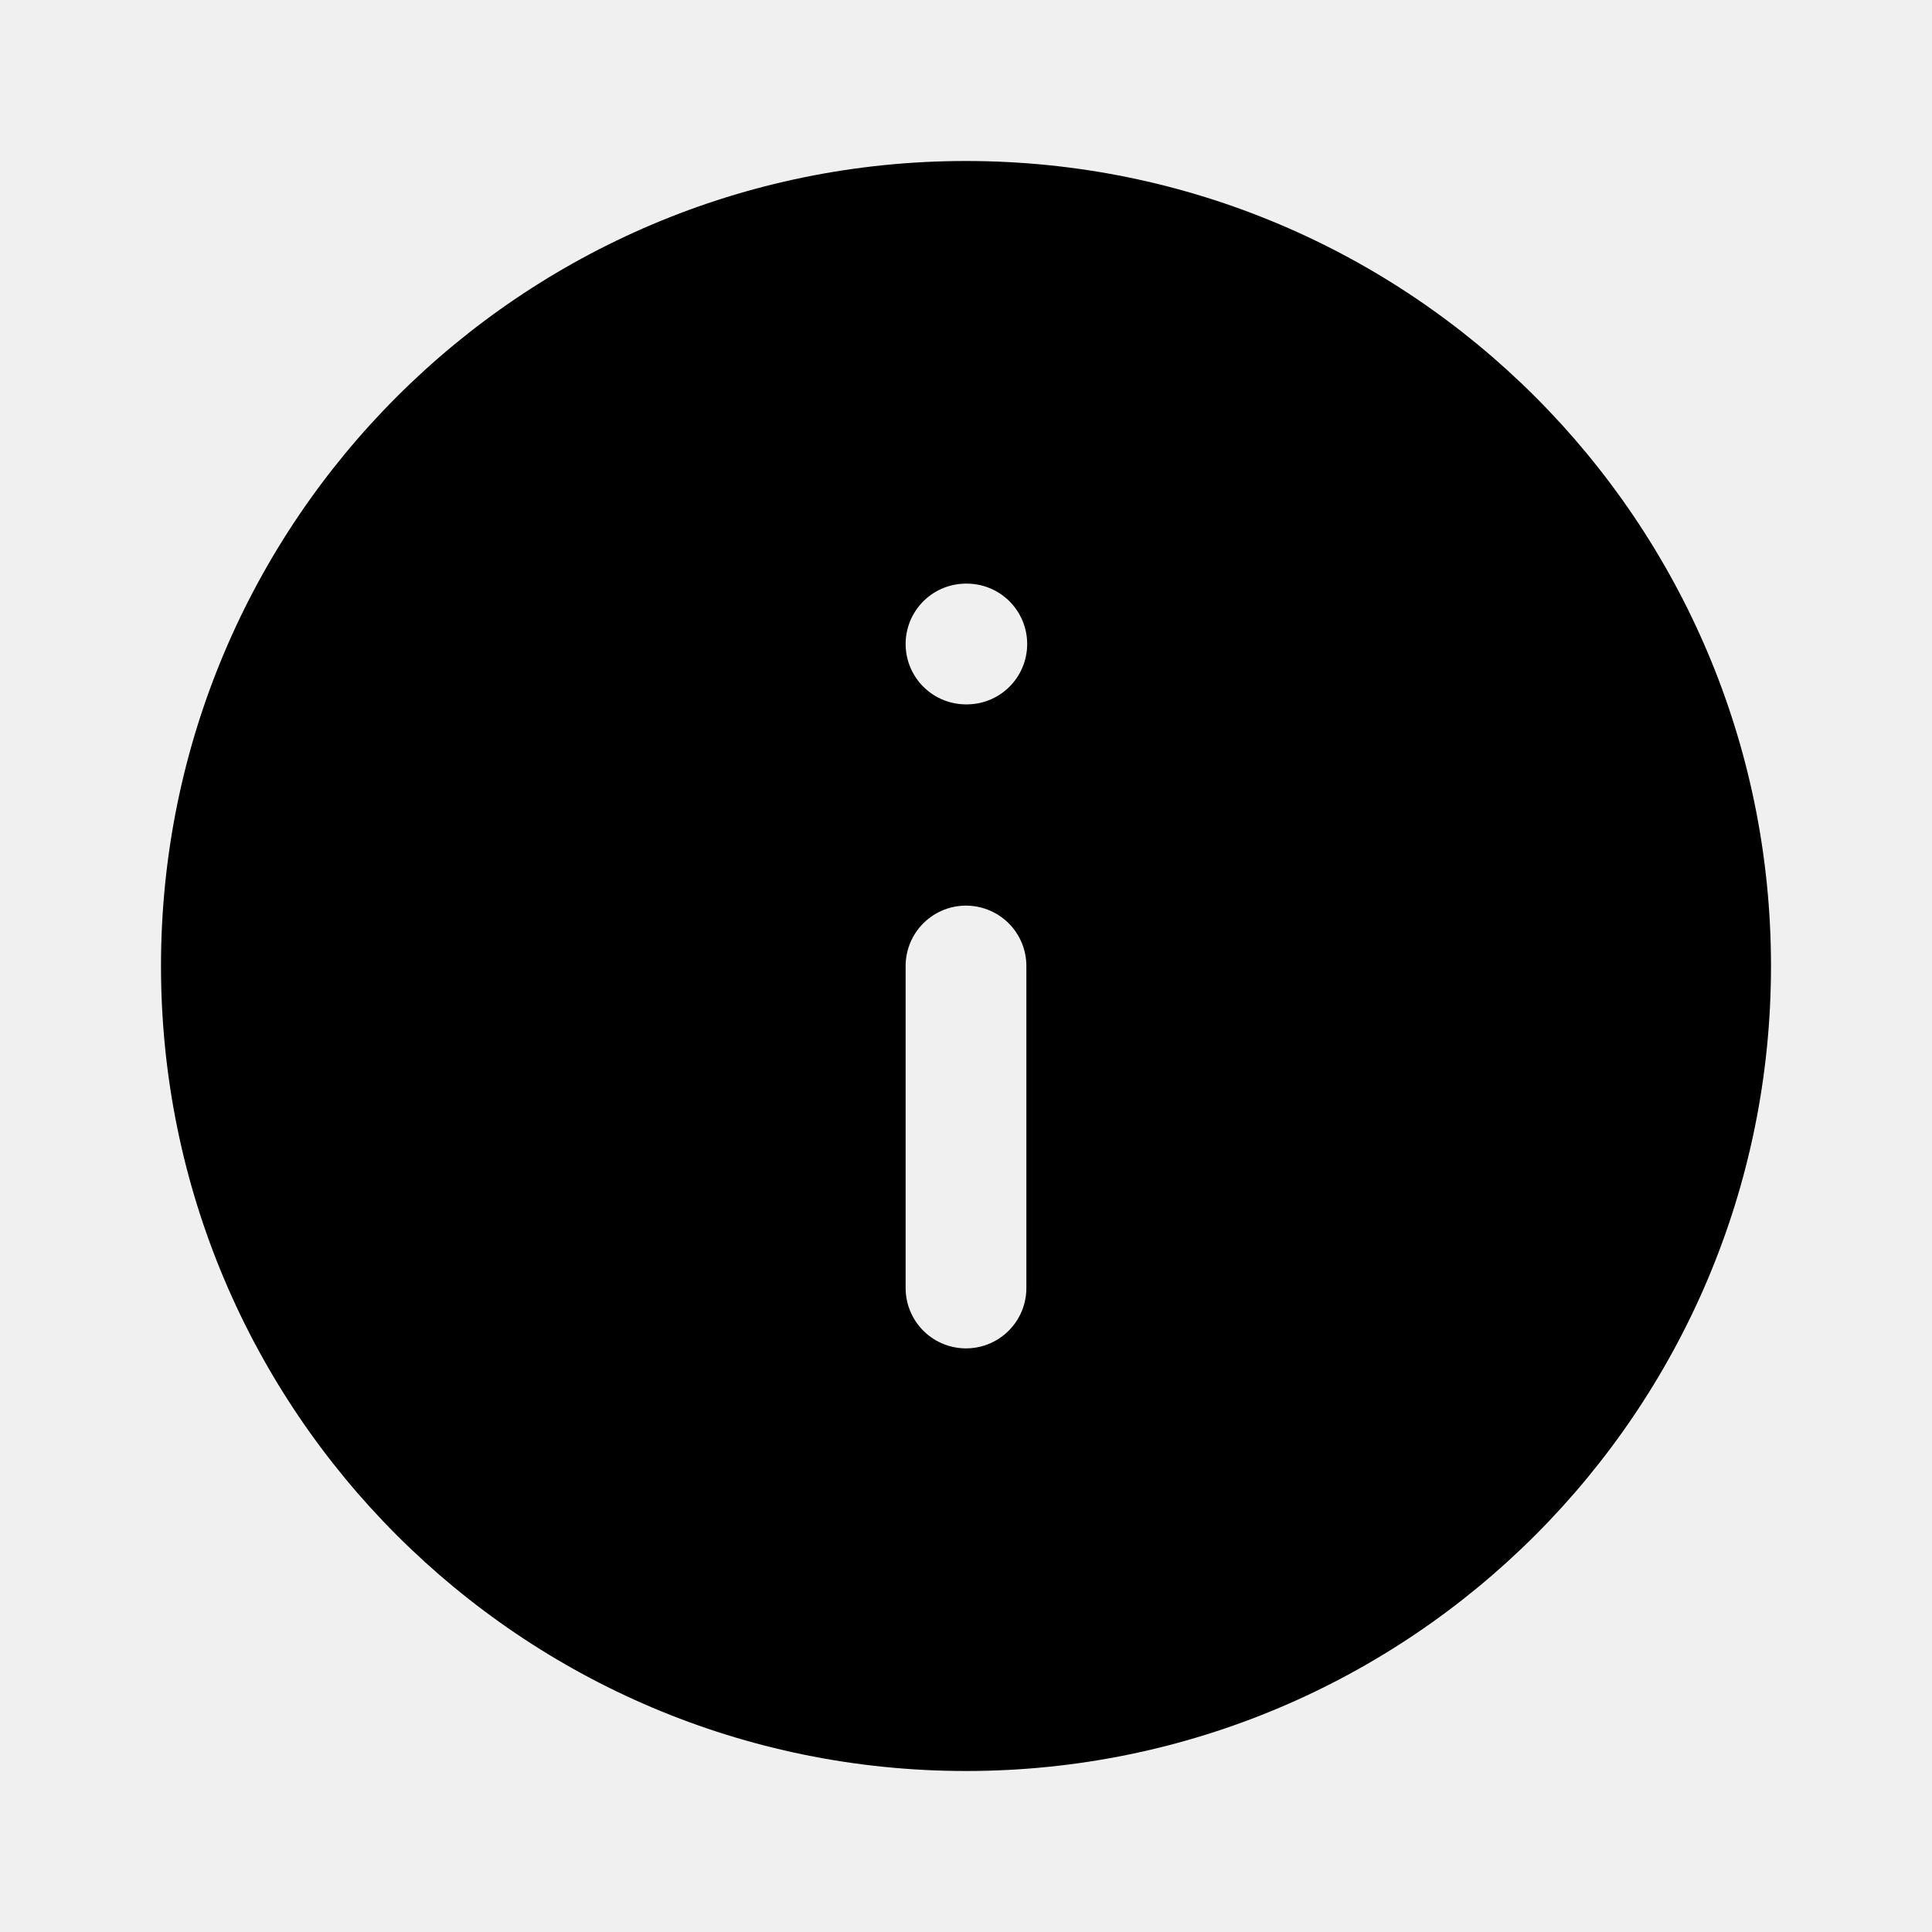
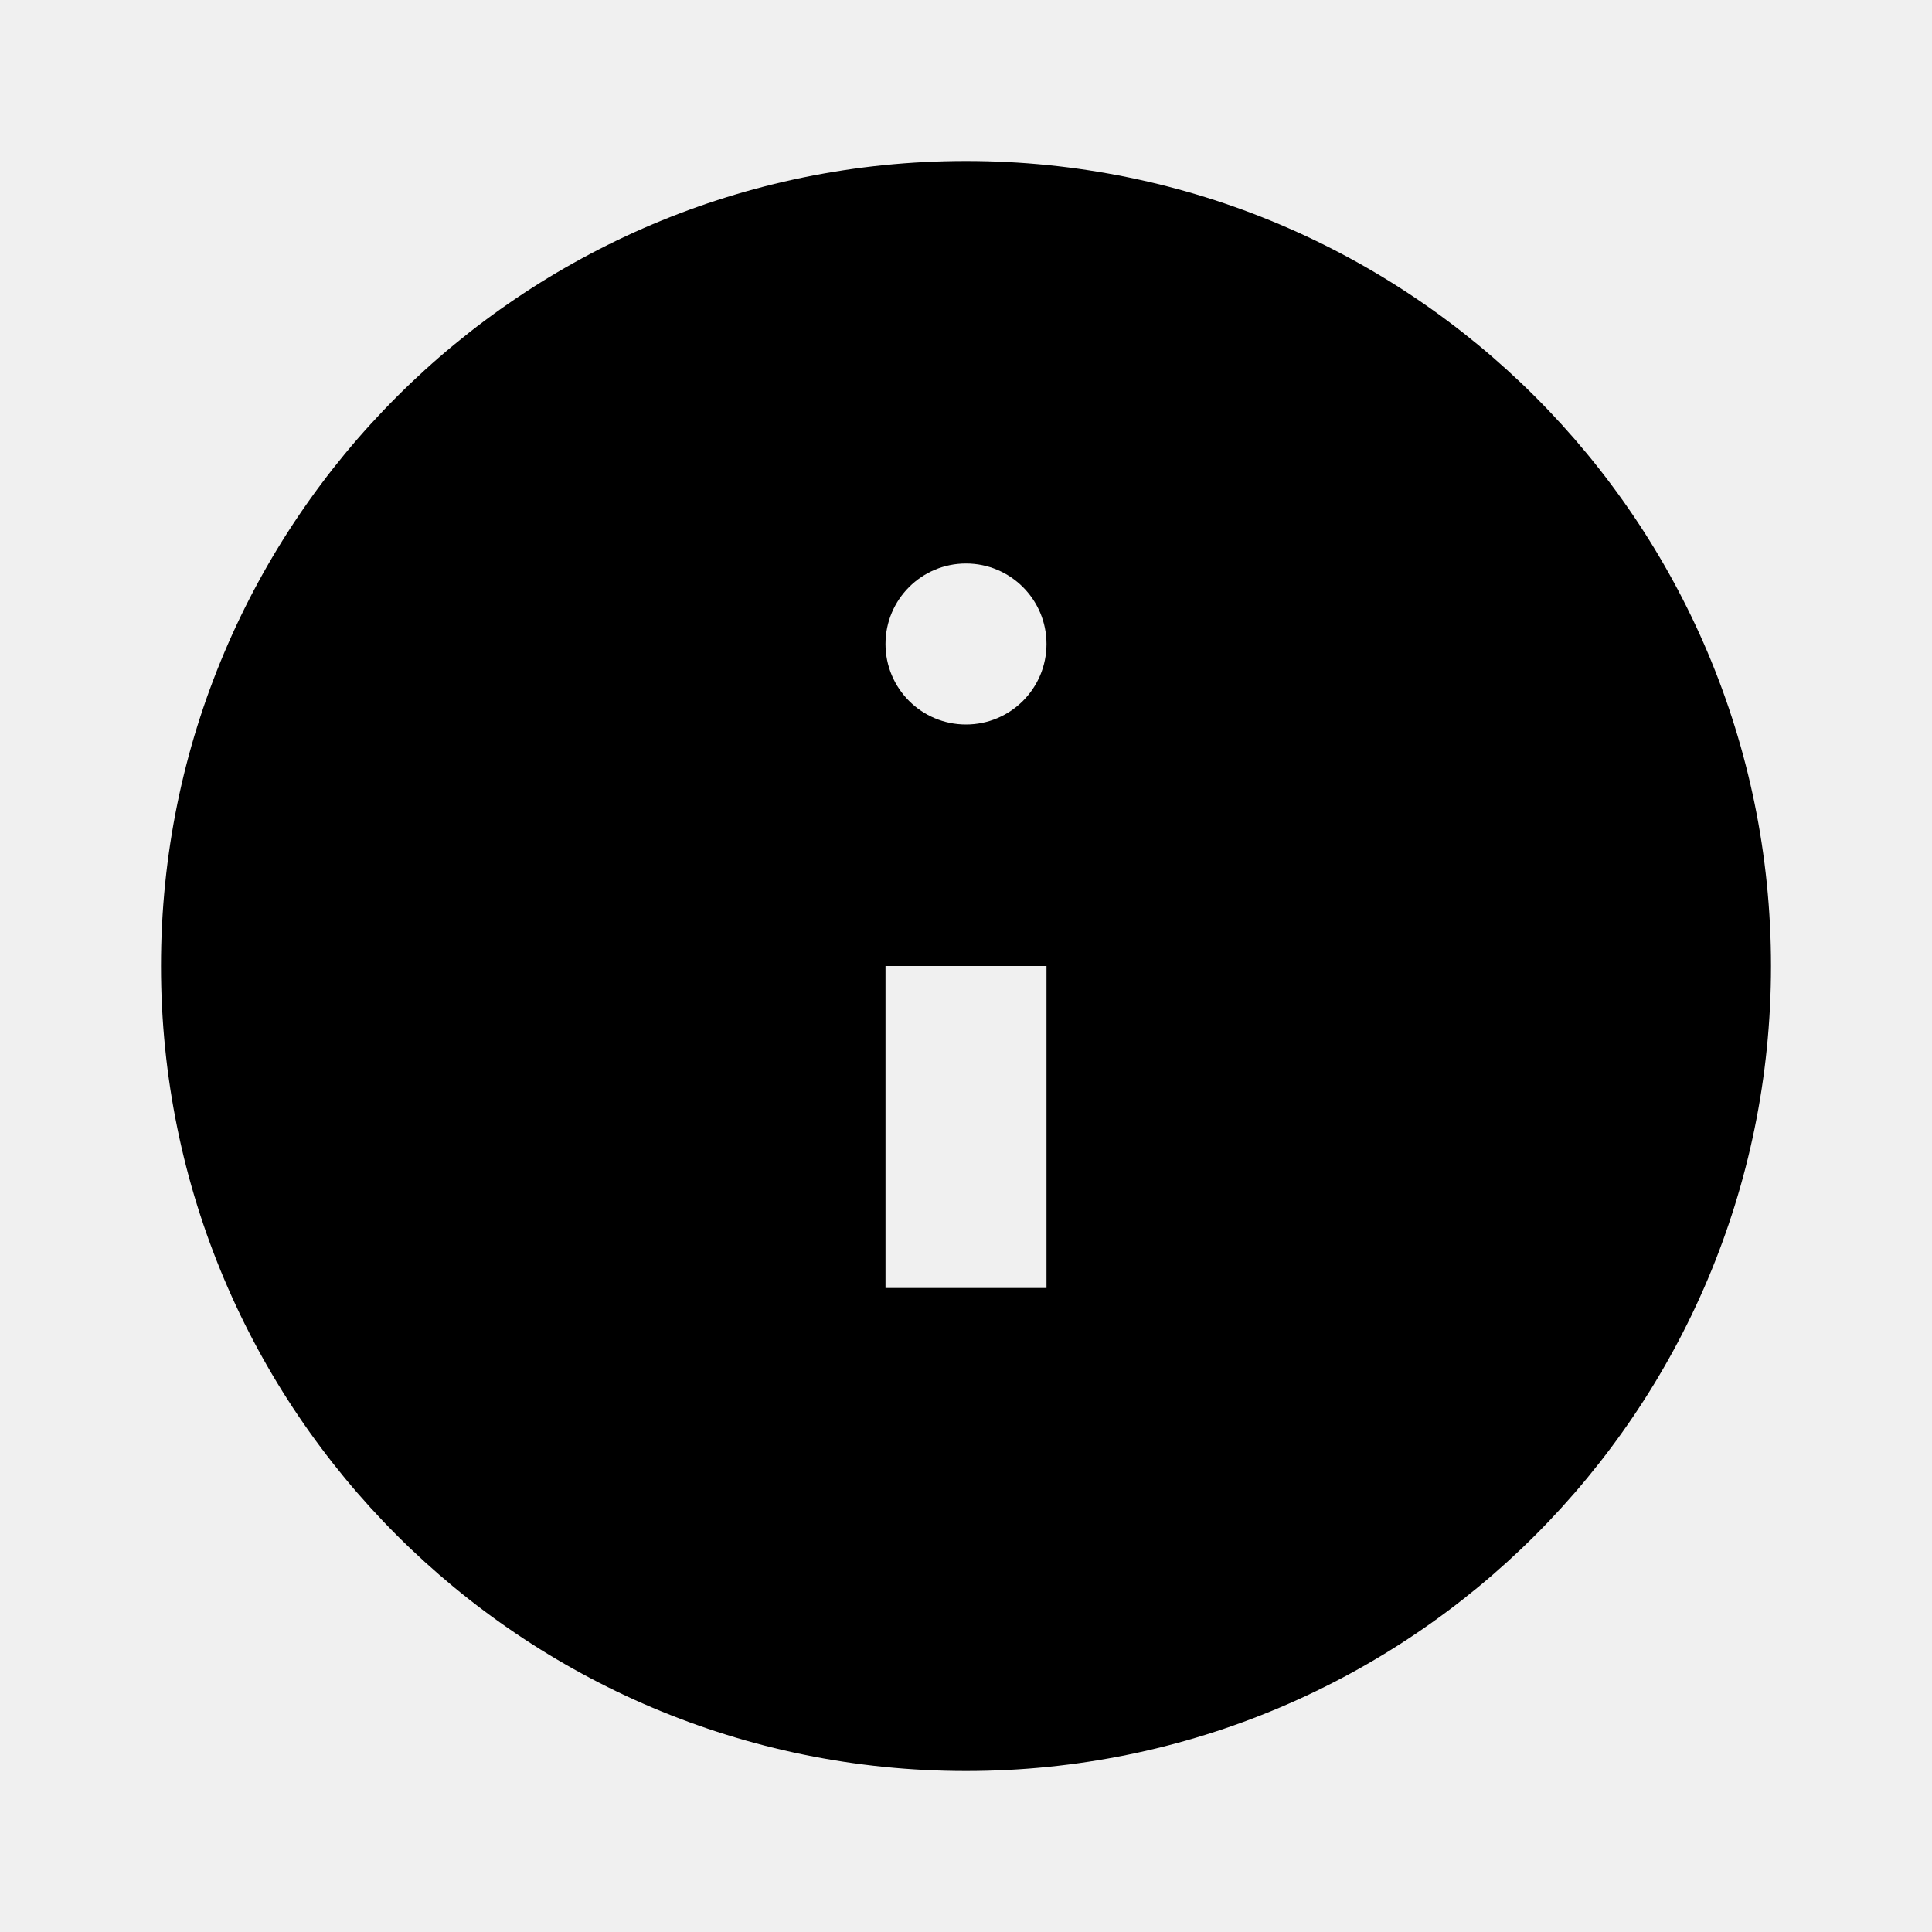
<svg xmlns="http://www.w3.org/2000/svg" viewBox="0 0 24 24" fill="currentColor">
  <mask id="nova-icon-info-fill-mask" maskUnits="userSpaceOnUse" x="0" y="0" width="24" height="24">
    <circle cx="12" cy="12" r="10" fill="white" stroke="none" />
-     <path d="M12 16v-4" fill="none" stroke="black" stroke-width="1.5" stroke-linecap="round" stroke-linejoin="round" />
-     <path d="M12 8h.01" fill="none" stroke="black" stroke-width="1.5" stroke-linecap="round" stroke-linejoin="round" />
+     <path d="M12 16v-4" fill="none" stroke="black" stroke-width="2" stroke-linecap="butt" stroke-linejoin="miter" />
+     <circle cx="12" cy="8" r="1" fill="black" stroke="none" />
  </mask>
  <rect width="24" height="24" mask="url(#nova-icon-info-fill-mask)" />
</svg>
